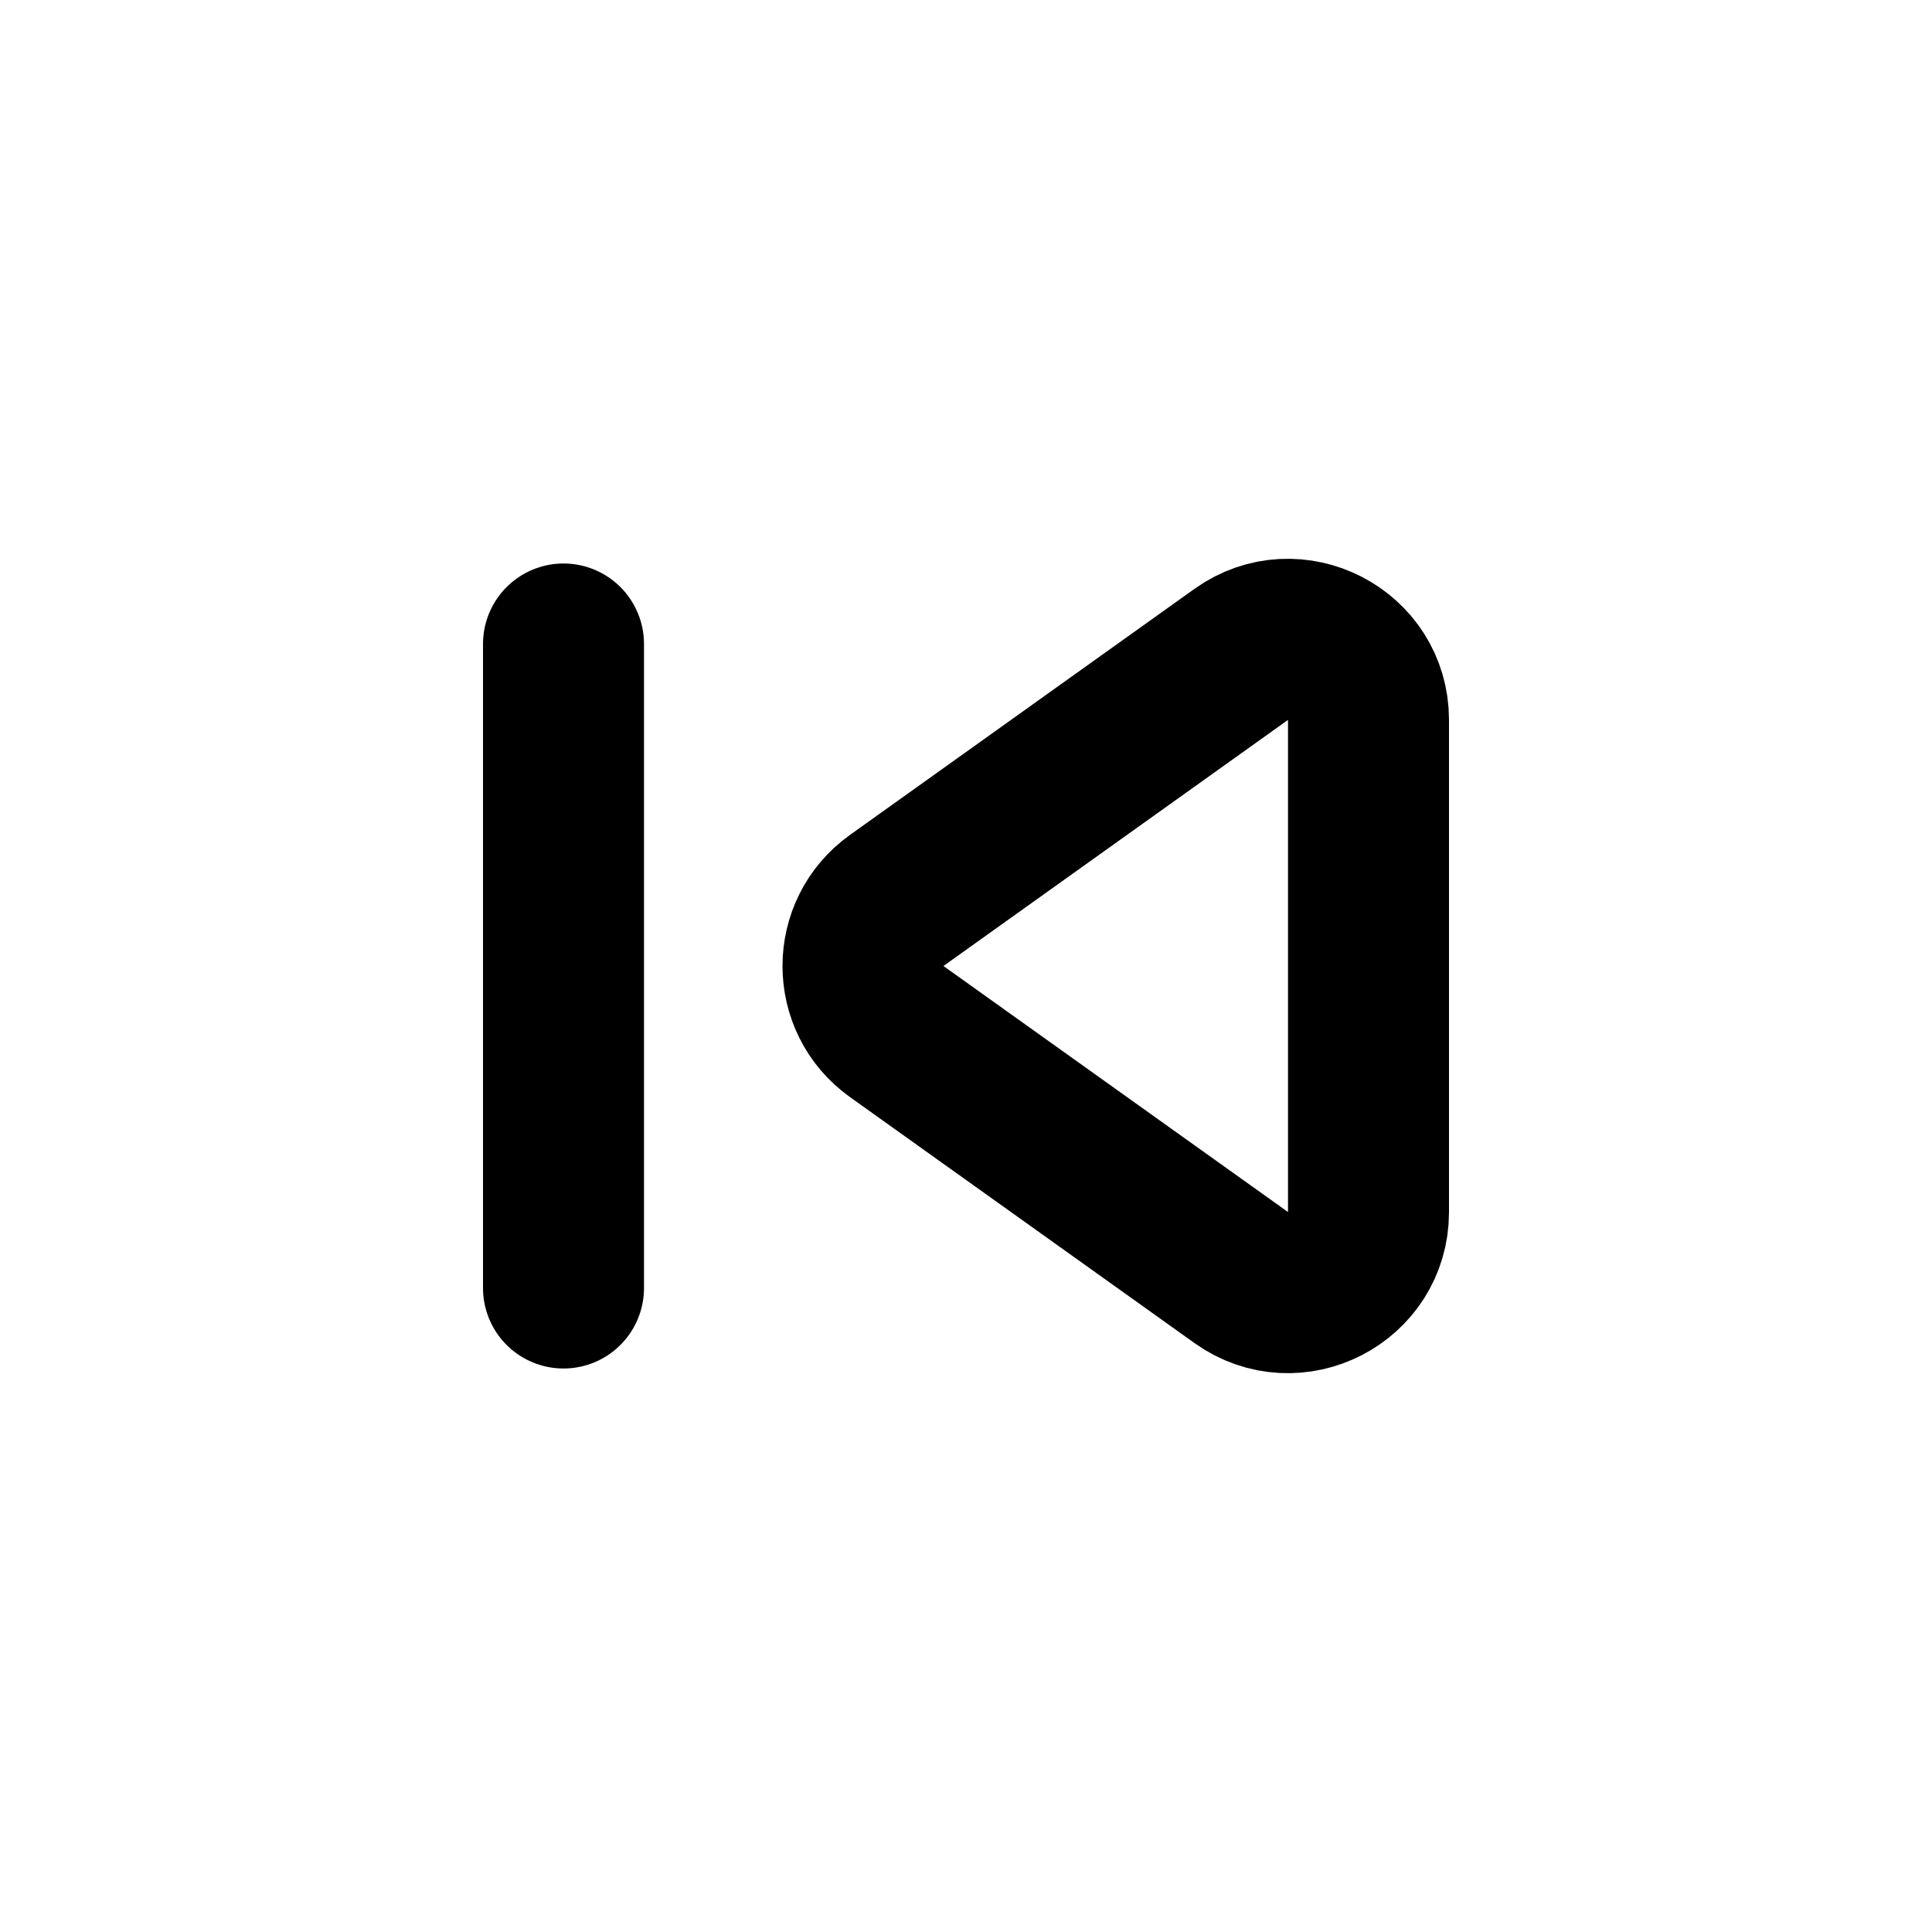
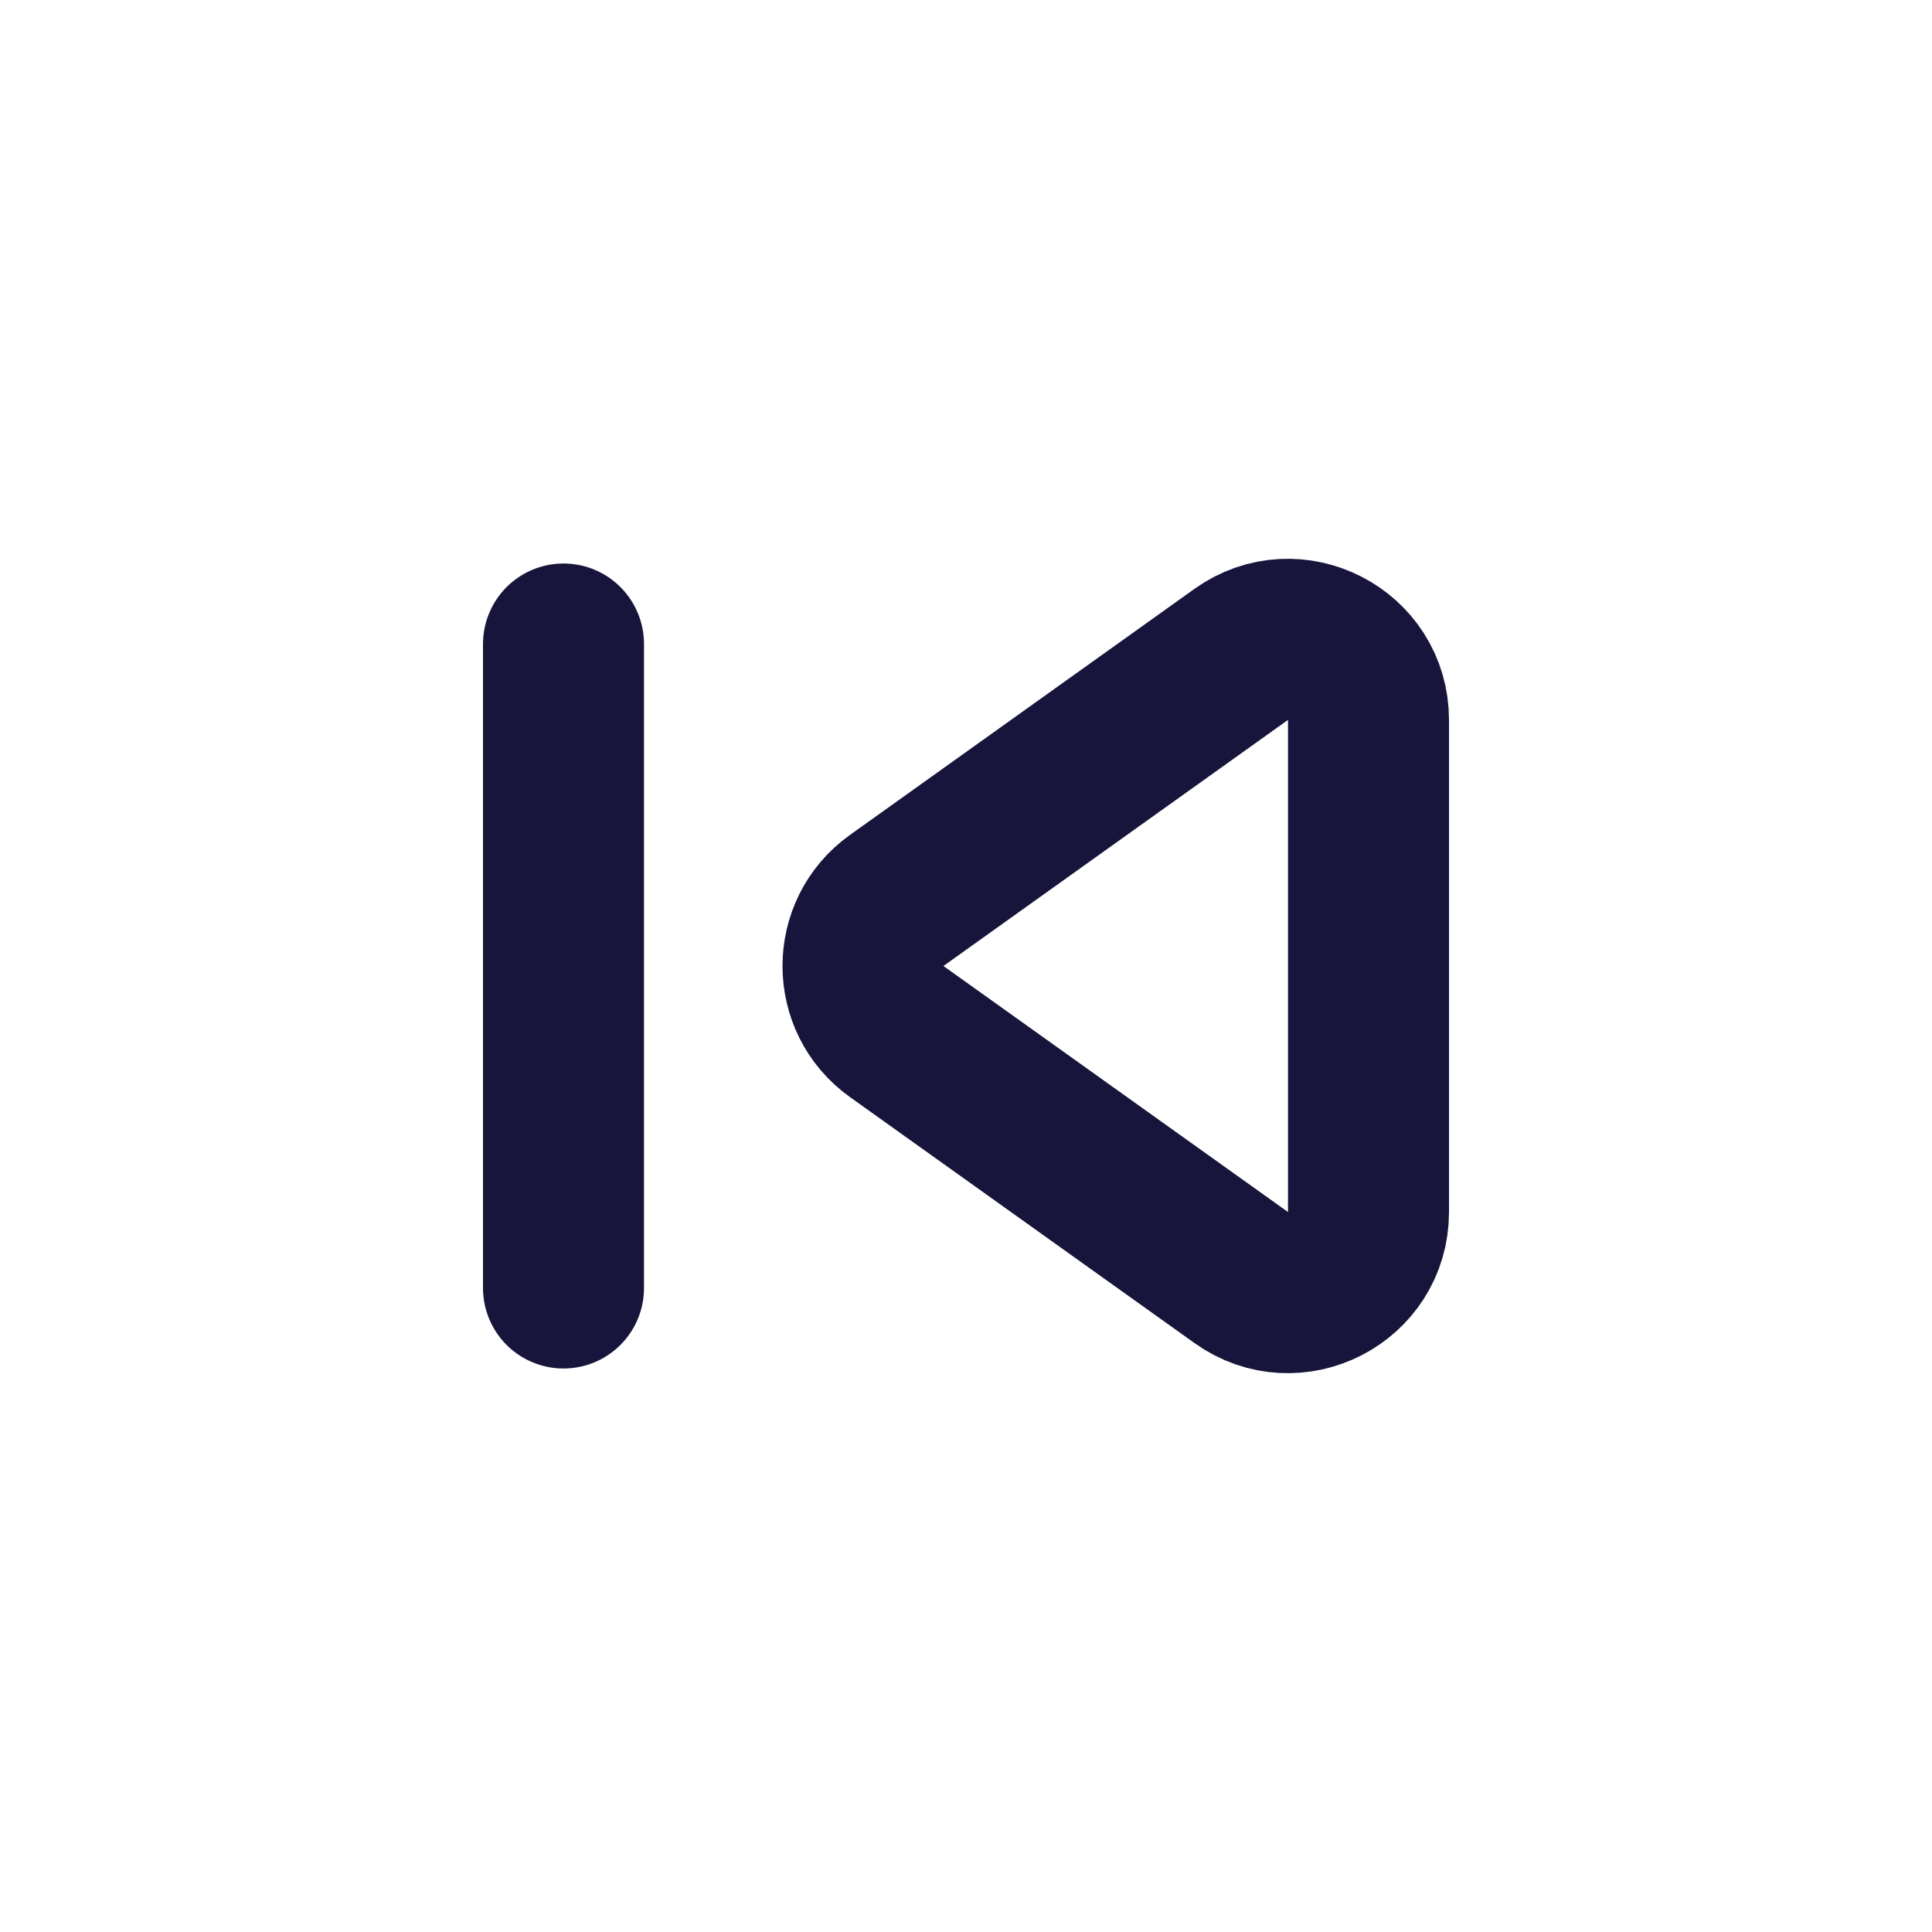
<svg xmlns="http://www.w3.org/2000/svg" width="50px" height="50px" viewBox="0 0 24 24" fill="none">
-   <path d="M15.419 8.129L11.139 11.186C10.581 11.585 10.581 12.415 11.139 12.814L15.419 15.87C16.081 16.343 17 15.87 17 15.057V8.943C17 8.13 16.081 7.657 15.419 8.129Z" stroke="#000000" stroke-width="2" stroke-linecap="round" stroke-linejoin="round" />
-   <path d="M7 8V16" stroke="#000000" stroke-width="2" stroke-linecap="round" stroke-linejoin="round" />
+   <path d="M15.419 8.129L11.139 11.186C10.581 11.585 10.581 12.415 11.139 12.814L15.419 15.87C16.081 16.343 17 15.87 17 15.057V8.943C17 8.13 16.081 7.657 15.419 8.129Z" stroke="#17153B" stroke-width="2" stroke-linecap="round" stroke-linejoin="round" />
+   <path d="M7 8V16" stroke="#17153B" stroke-width="2" stroke-linecap="round" stroke-linejoin="round" />
</svg>
